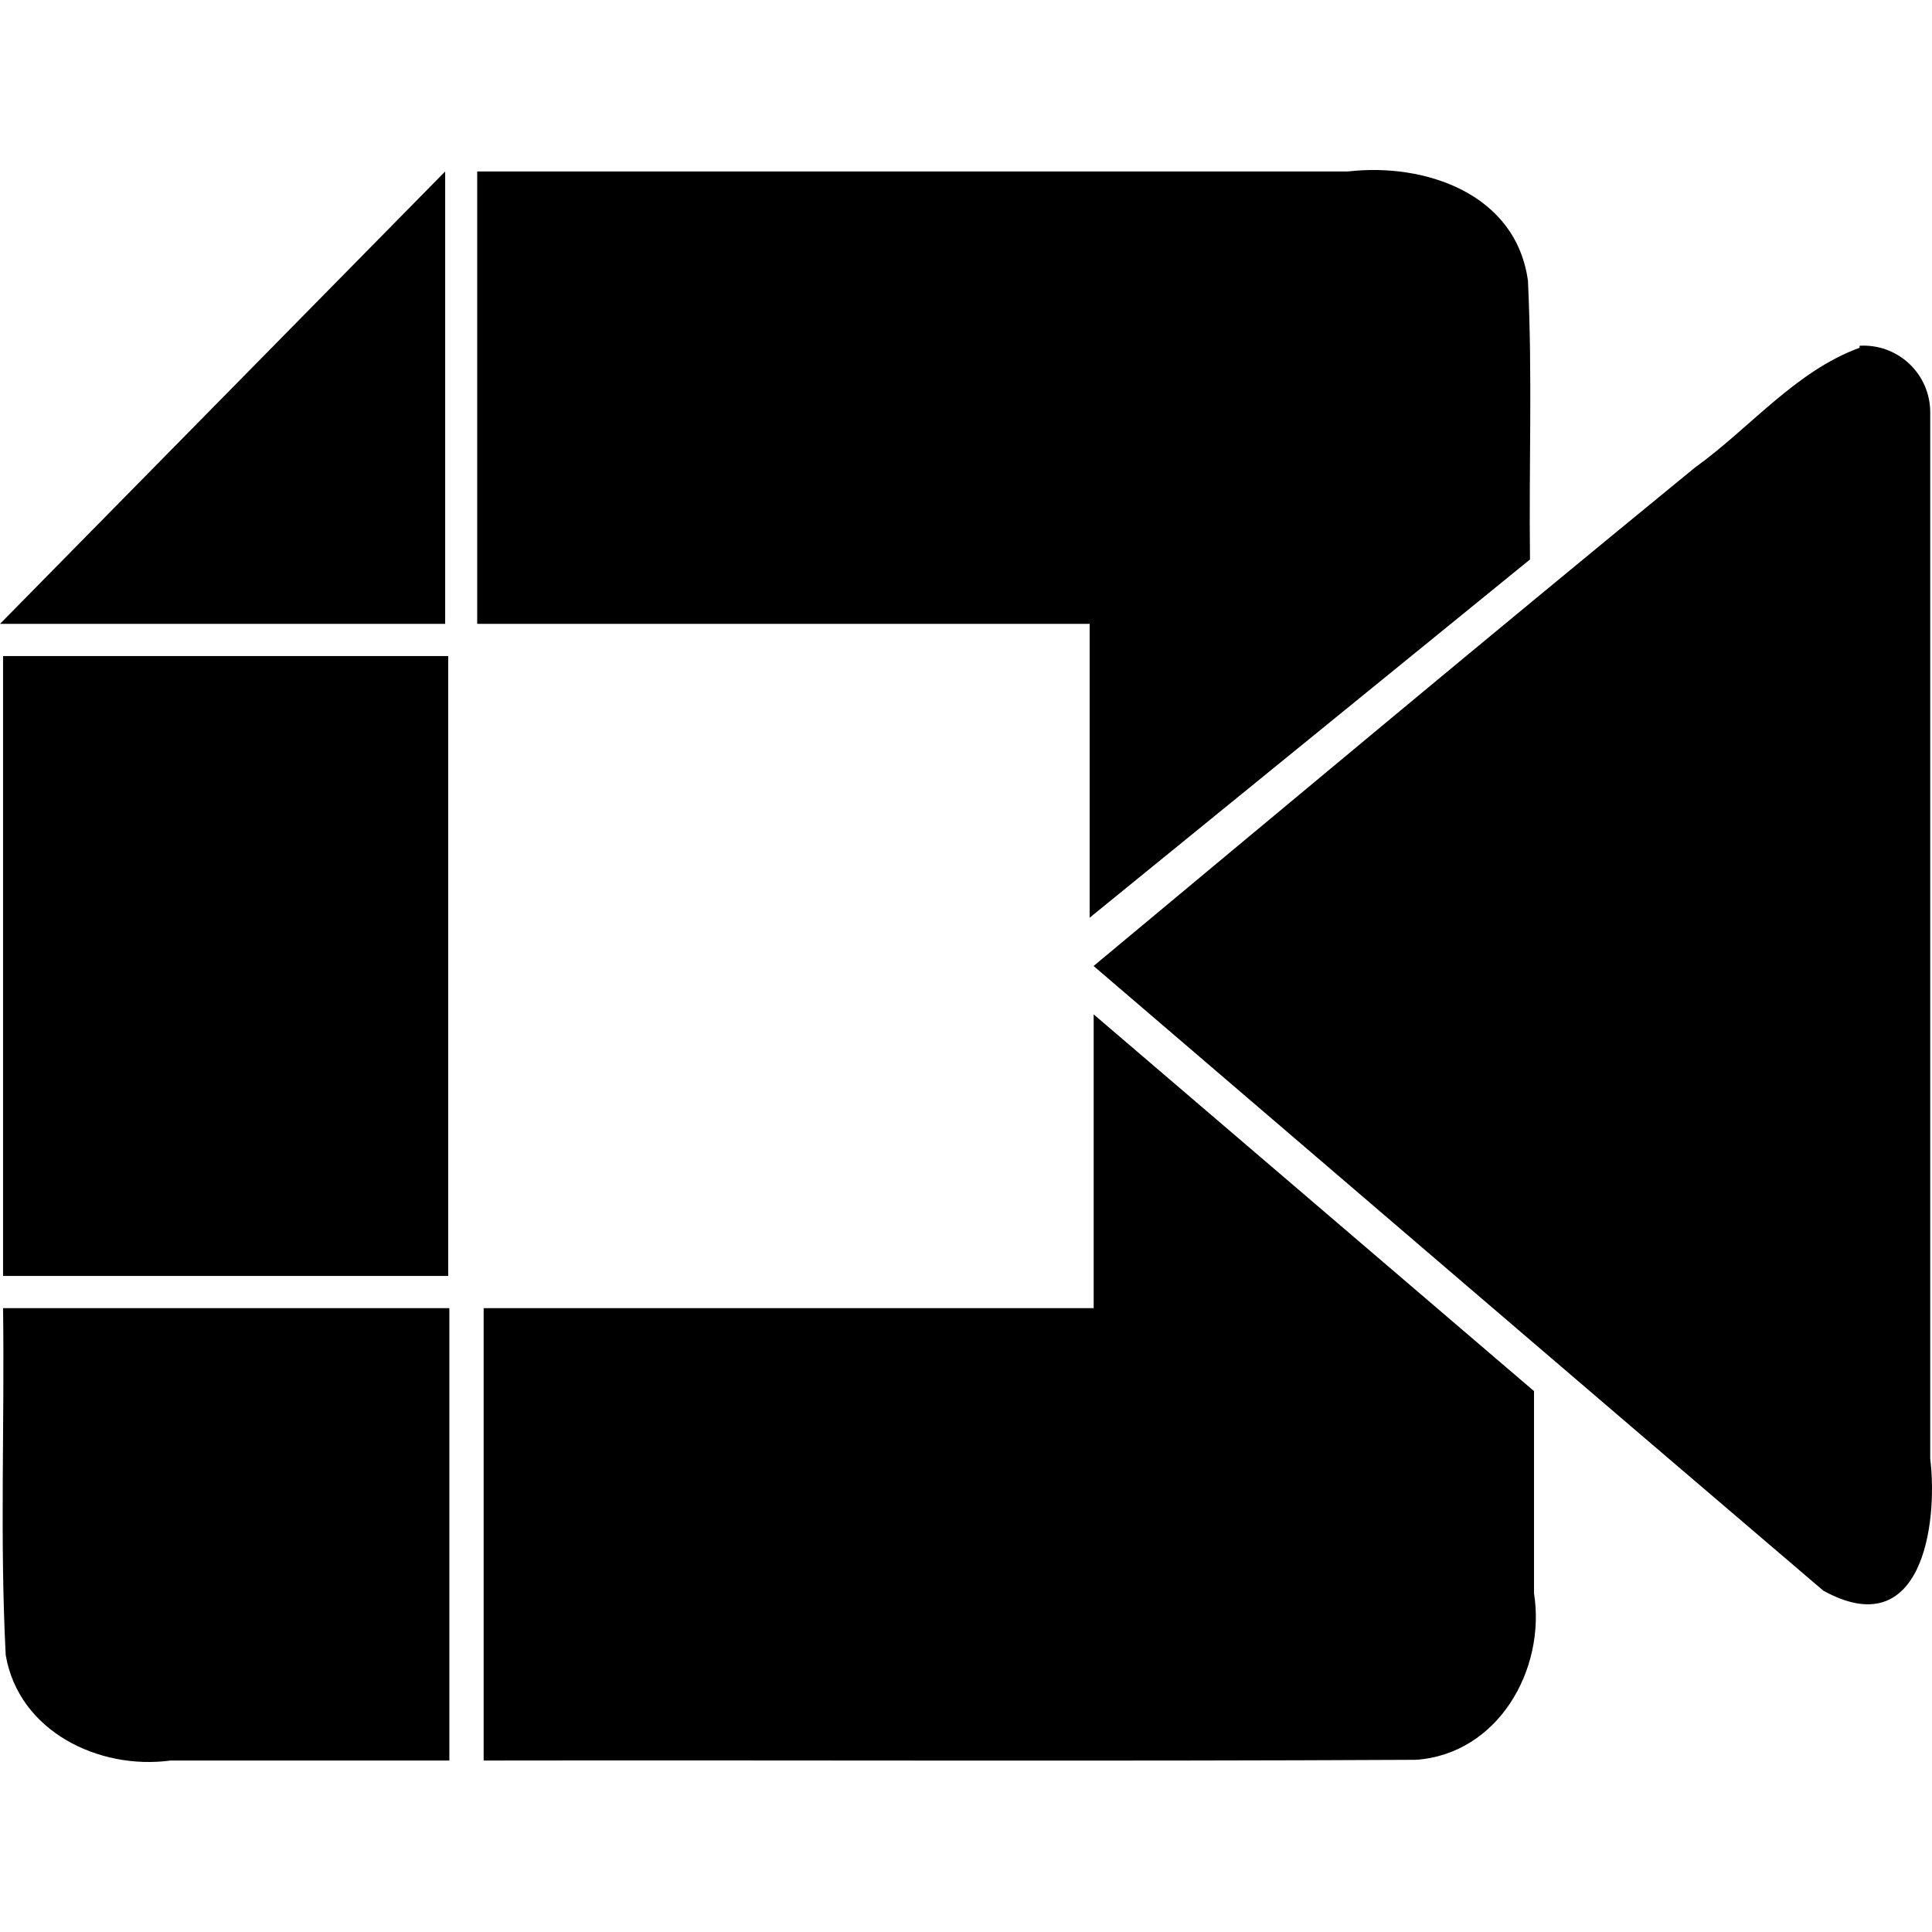
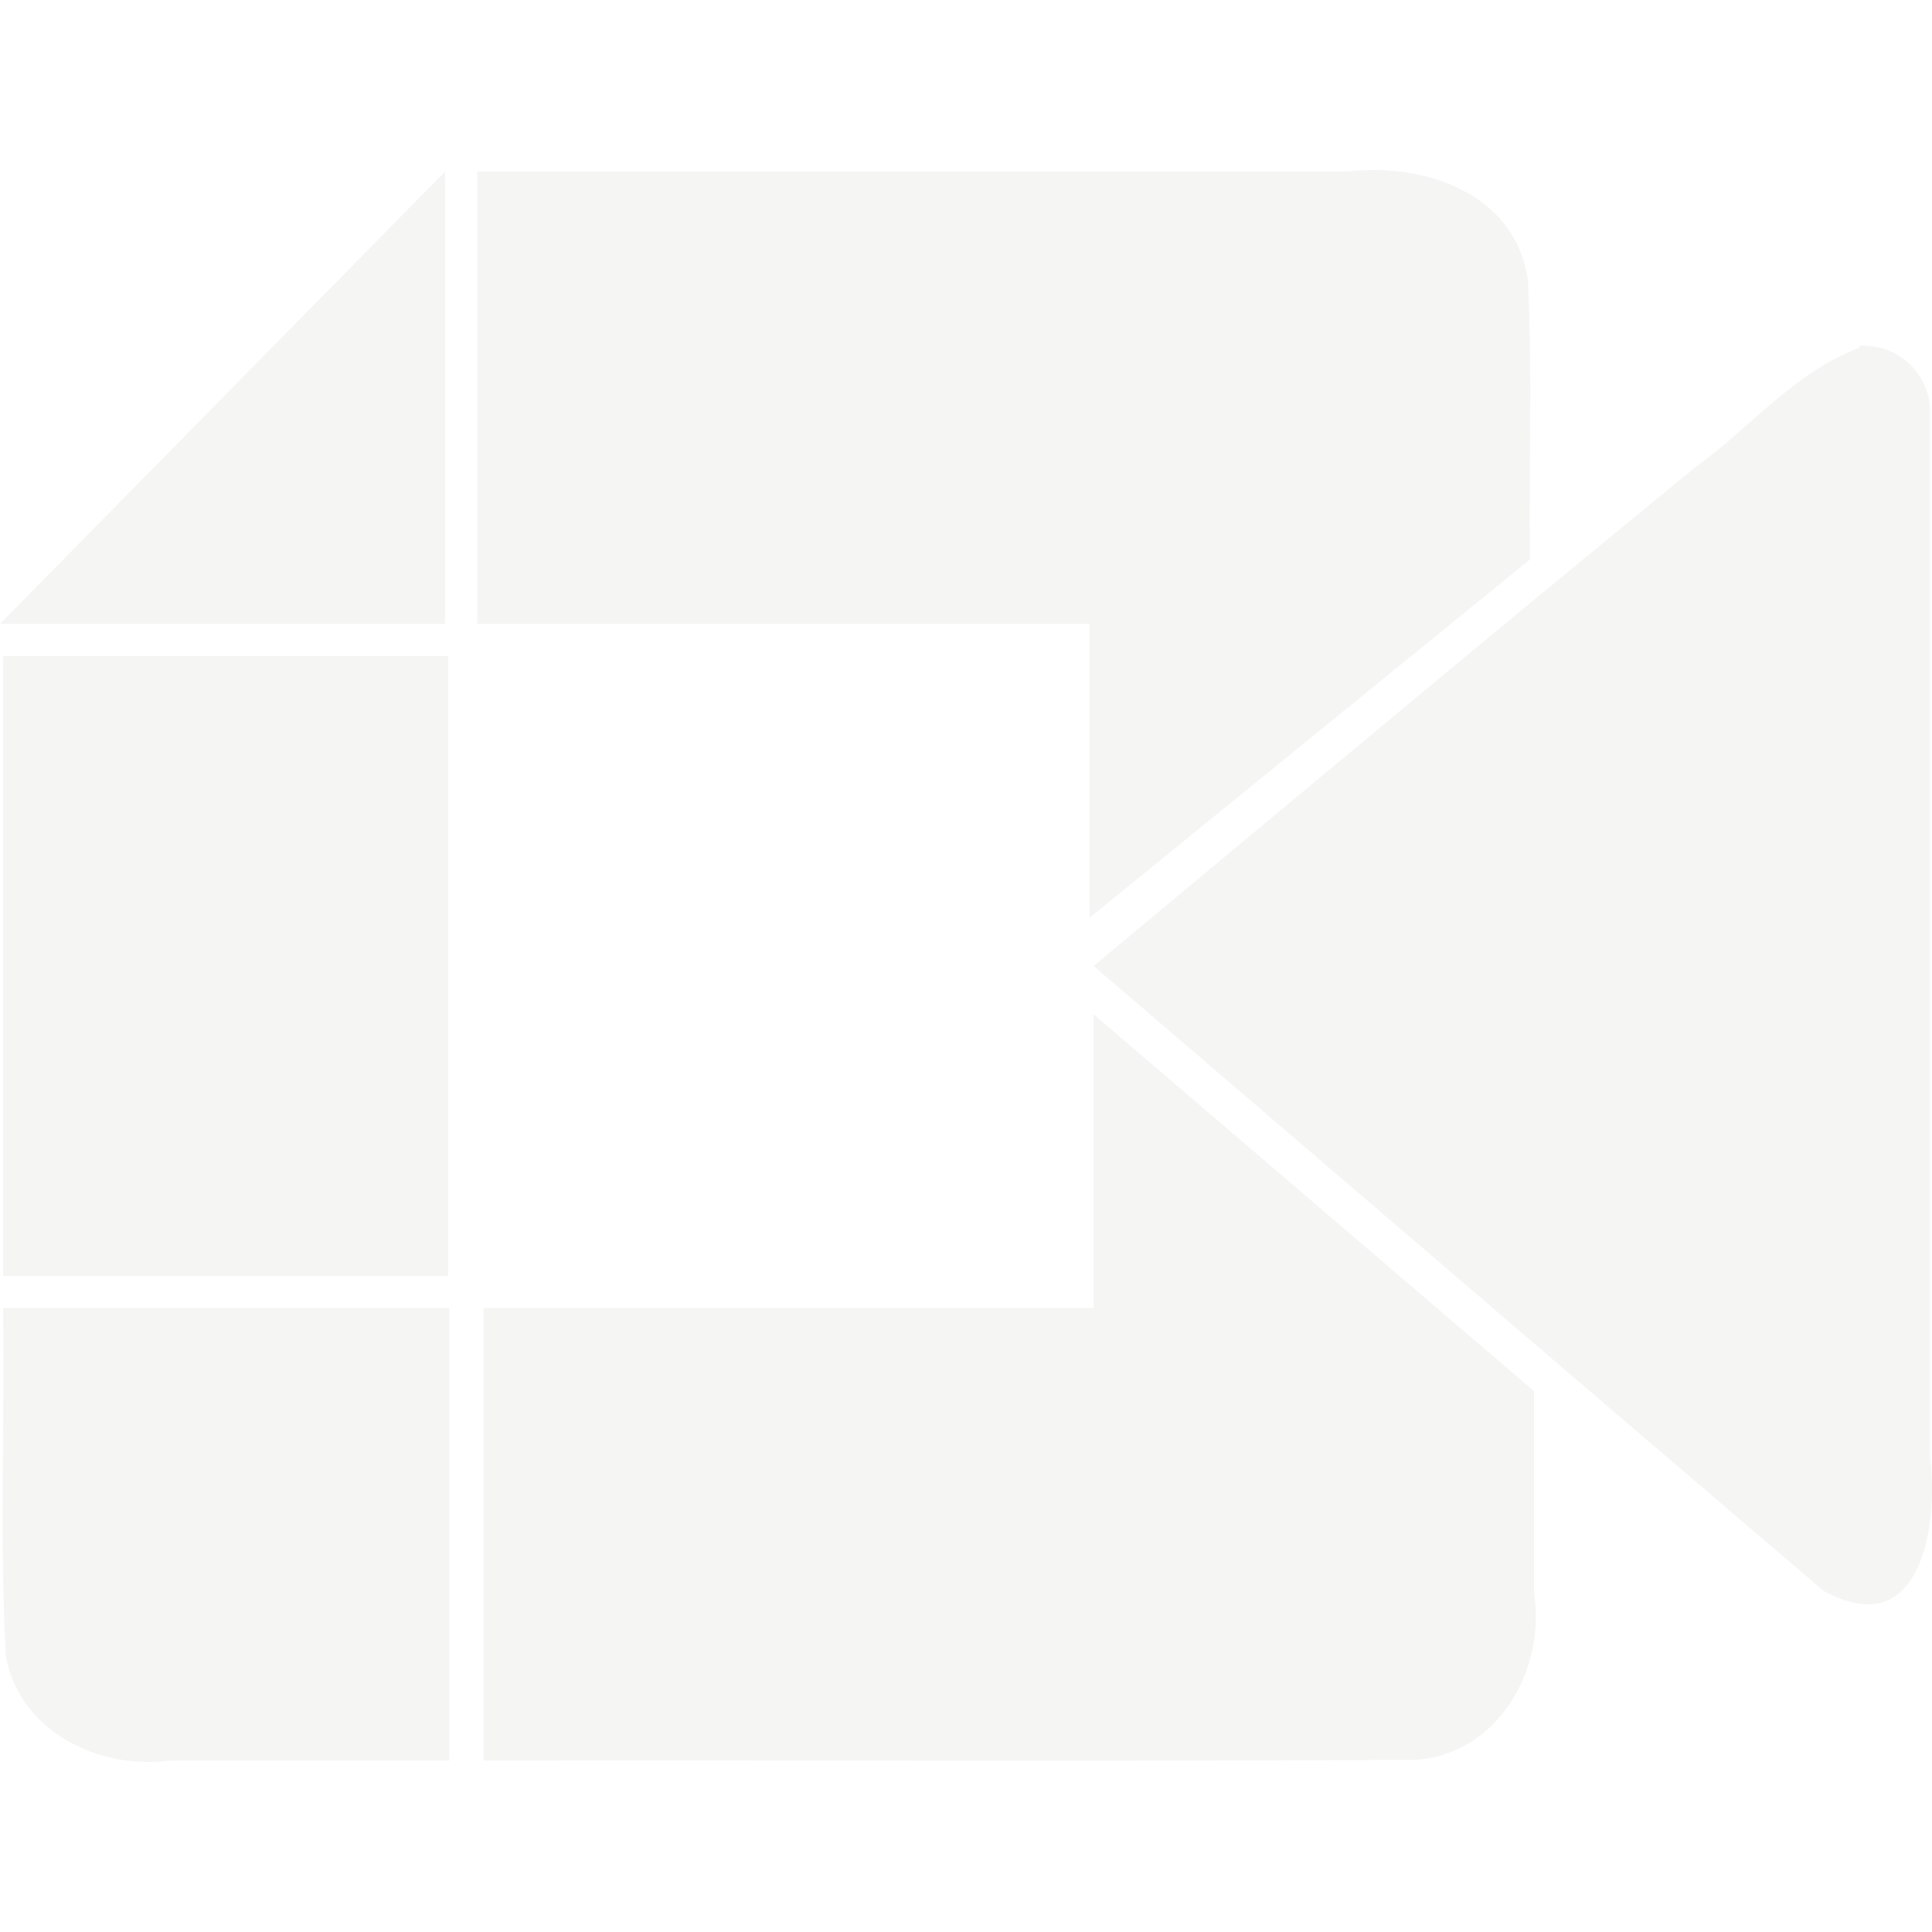
<svg xmlns="http://www.w3.org/2000/svg" aria-hidden="true" class="iconify iconify--simple-icons" width="32" height="32" viewBox="0 0 24 24">
-   <path fill="currentColor" d="M5.53 2.13 0 7.75h5.53zm.398 0v5.62h7.608v3.65l5.47-4.45c-.014-1.22.031-2.25-.025-3.46-.148-1.09-1.287-1.47-2.236-1.36zM23.1 4.32c-.802.295-1.358.995-2.047 1.49-2.506 2.05-4.982 4.12-7.468 6.19 3.025 2.59 6.04 5.18 9.065 7.76 1.218.671 1.428-.814 1.328-1.64v-13a.828.828 0 0 0-.877-.825zM.038 8.15v7.7h5.53v-7.7zm13.577 8.1H6.008v5.62c3.864-.006 7.737.011 11.58-.009 1.02-.07 1.618-1.12 1.468-2.07v-2.51l-5.47-4.68v3.65zm-13.577 0c.02 1.44-.041 2.88.033 4.31.162.948 1.158 1.43 2.047 1.31h3.464v-5.62z" />
+   <path fill="#f5f5f4" d="M5.53 2.13 0 7.75h5.53zm.398 0v5.62h7.608v3.65l5.47-4.45c-.014-1.22.031-2.25-.025-3.46-.148-1.09-1.287-1.47-2.236-1.36zM23.1 4.32c-.802.295-1.358.995-2.047 1.49-2.506 2.05-4.982 4.12-7.468 6.19 3.025 2.59 6.04 5.18 9.065 7.76 1.218.671 1.428-.814 1.328-1.64v-13a.828.828 0 0 0-.877-.825zM.038 8.15v7.7h5.53v-7.7zm13.577 8.1H6.008v5.62c3.864-.006 7.737.011 11.58-.009 1.02-.07 1.618-1.12 1.468-2.07v-2.51l-5.47-4.68v3.65zm-13.577 0c.02 1.44-.041 2.88.033 4.31.162.948 1.158 1.43 2.047 1.31h3.464v-5.62z" />
</svg>
